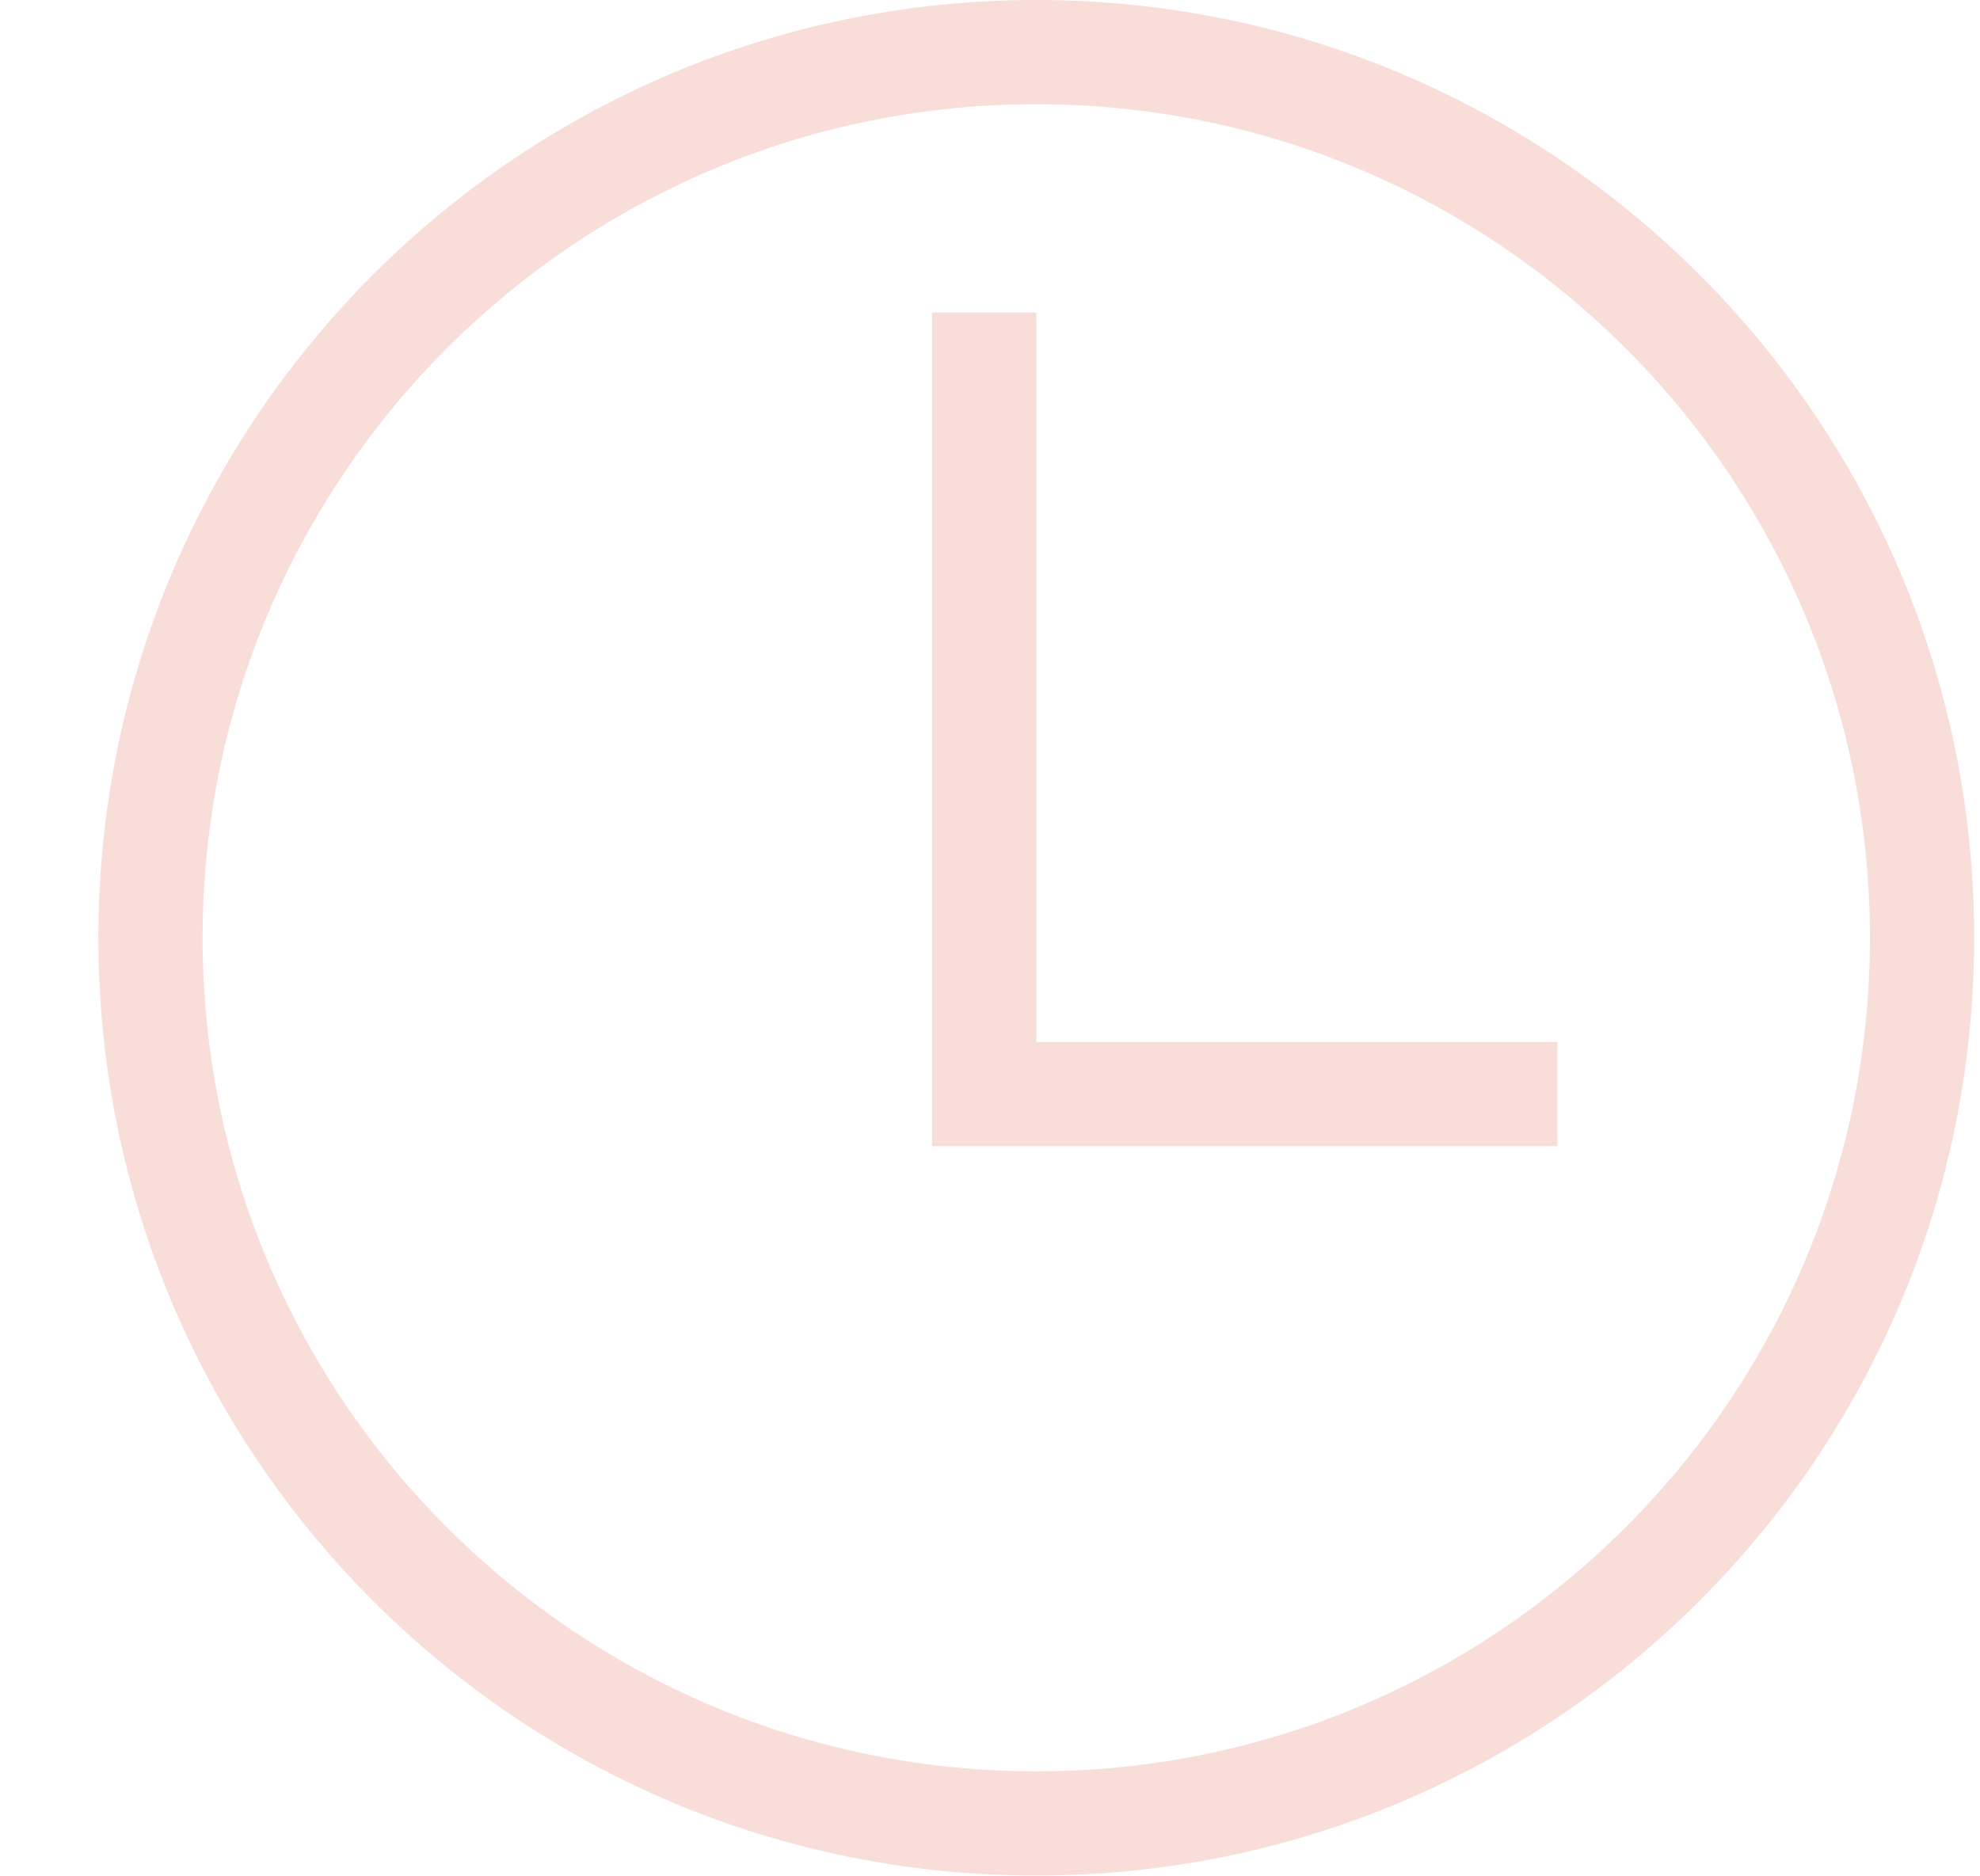
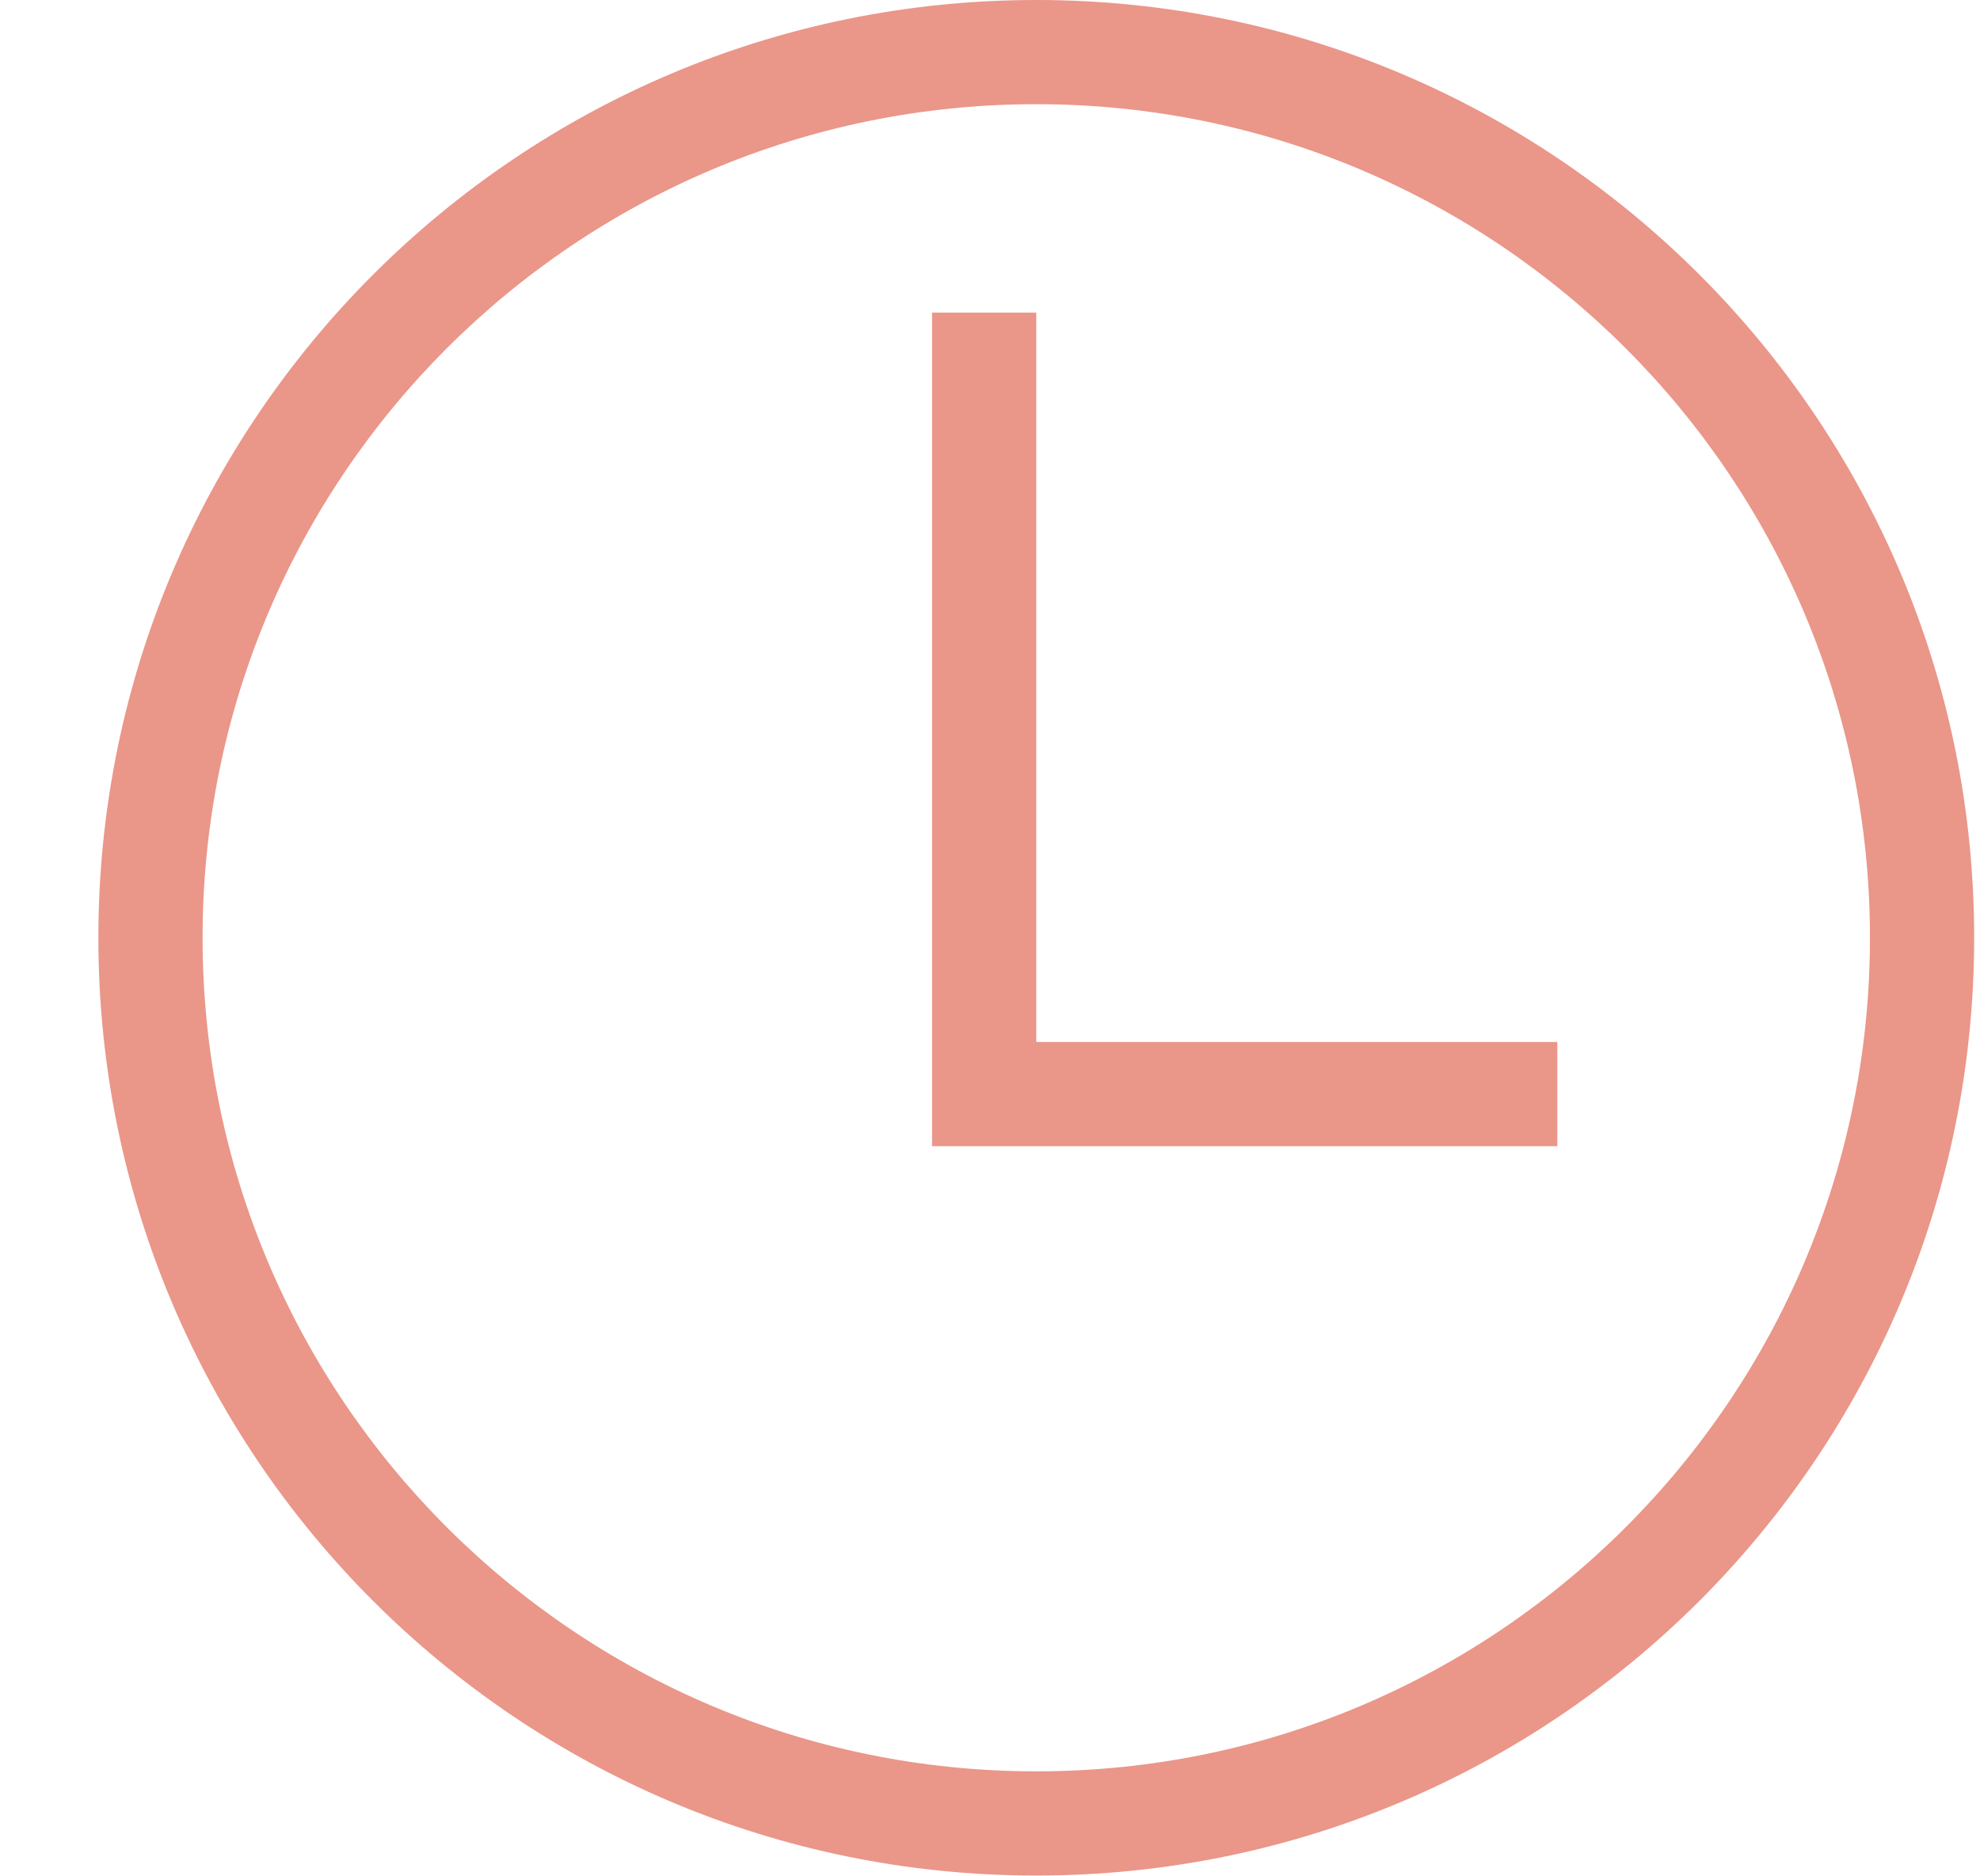
<svg xmlns="http://www.w3.org/2000/svg" width="19" height="18" viewBox="0 0 19 18" fill="none">
-   <g opacity="0.8">
-     <g opacity="0.8">
-       <g opacity="0.8">
-         <g opacity="0.8">
-           <g opacity="0.8">
-             <path opacity="0.8" fill-rule="evenodd" clip-rule="evenodd" d="M9.944 1C5.525 1 1.944 4.582 1.944 9C1.944 13.418 5.525 17 9.944 17C14.362 17 17.944 13.418 17.944 9C17.944 4.582 14.362 1 9.944 1ZM0.944 9C0.944 4.029 4.973 0 9.944 0C14.914 0 18.944 4.029 18.944 9C18.944 13.971 14.914 18 9.944 18C4.973 18 0.944 13.971 0.944 9ZM9.944 3H8.944V10V11H9.944H14.944V10H9.944V3Z" fill="#E57C6B" />
-           </g>
-         </g>
-       </g>
-     </g>
-   </g>
+   <path opacity="0.8" fill-rule="evenodd" clip-rule="evenodd" d="M9.944 1C5.525 1 1.944 4.582 1.944 9C1.944 13.418 5.525 17 9.944 17C14.362 17 17.944 13.418 17.944 9C17.944 4.582 14.362 1 9.944 1ZM0.944 9C0.944 4.029 4.973 0 9.944 0C14.914 0 18.944 4.029 18.944 9C18.944 13.971 14.914 18 9.944 18C4.973 18 0.944 13.971 0.944 9ZM9.944 3H8.944V10V11H9.944H14.944V10H9.944V3Z" fill="#E57C6B" />
</svg>
